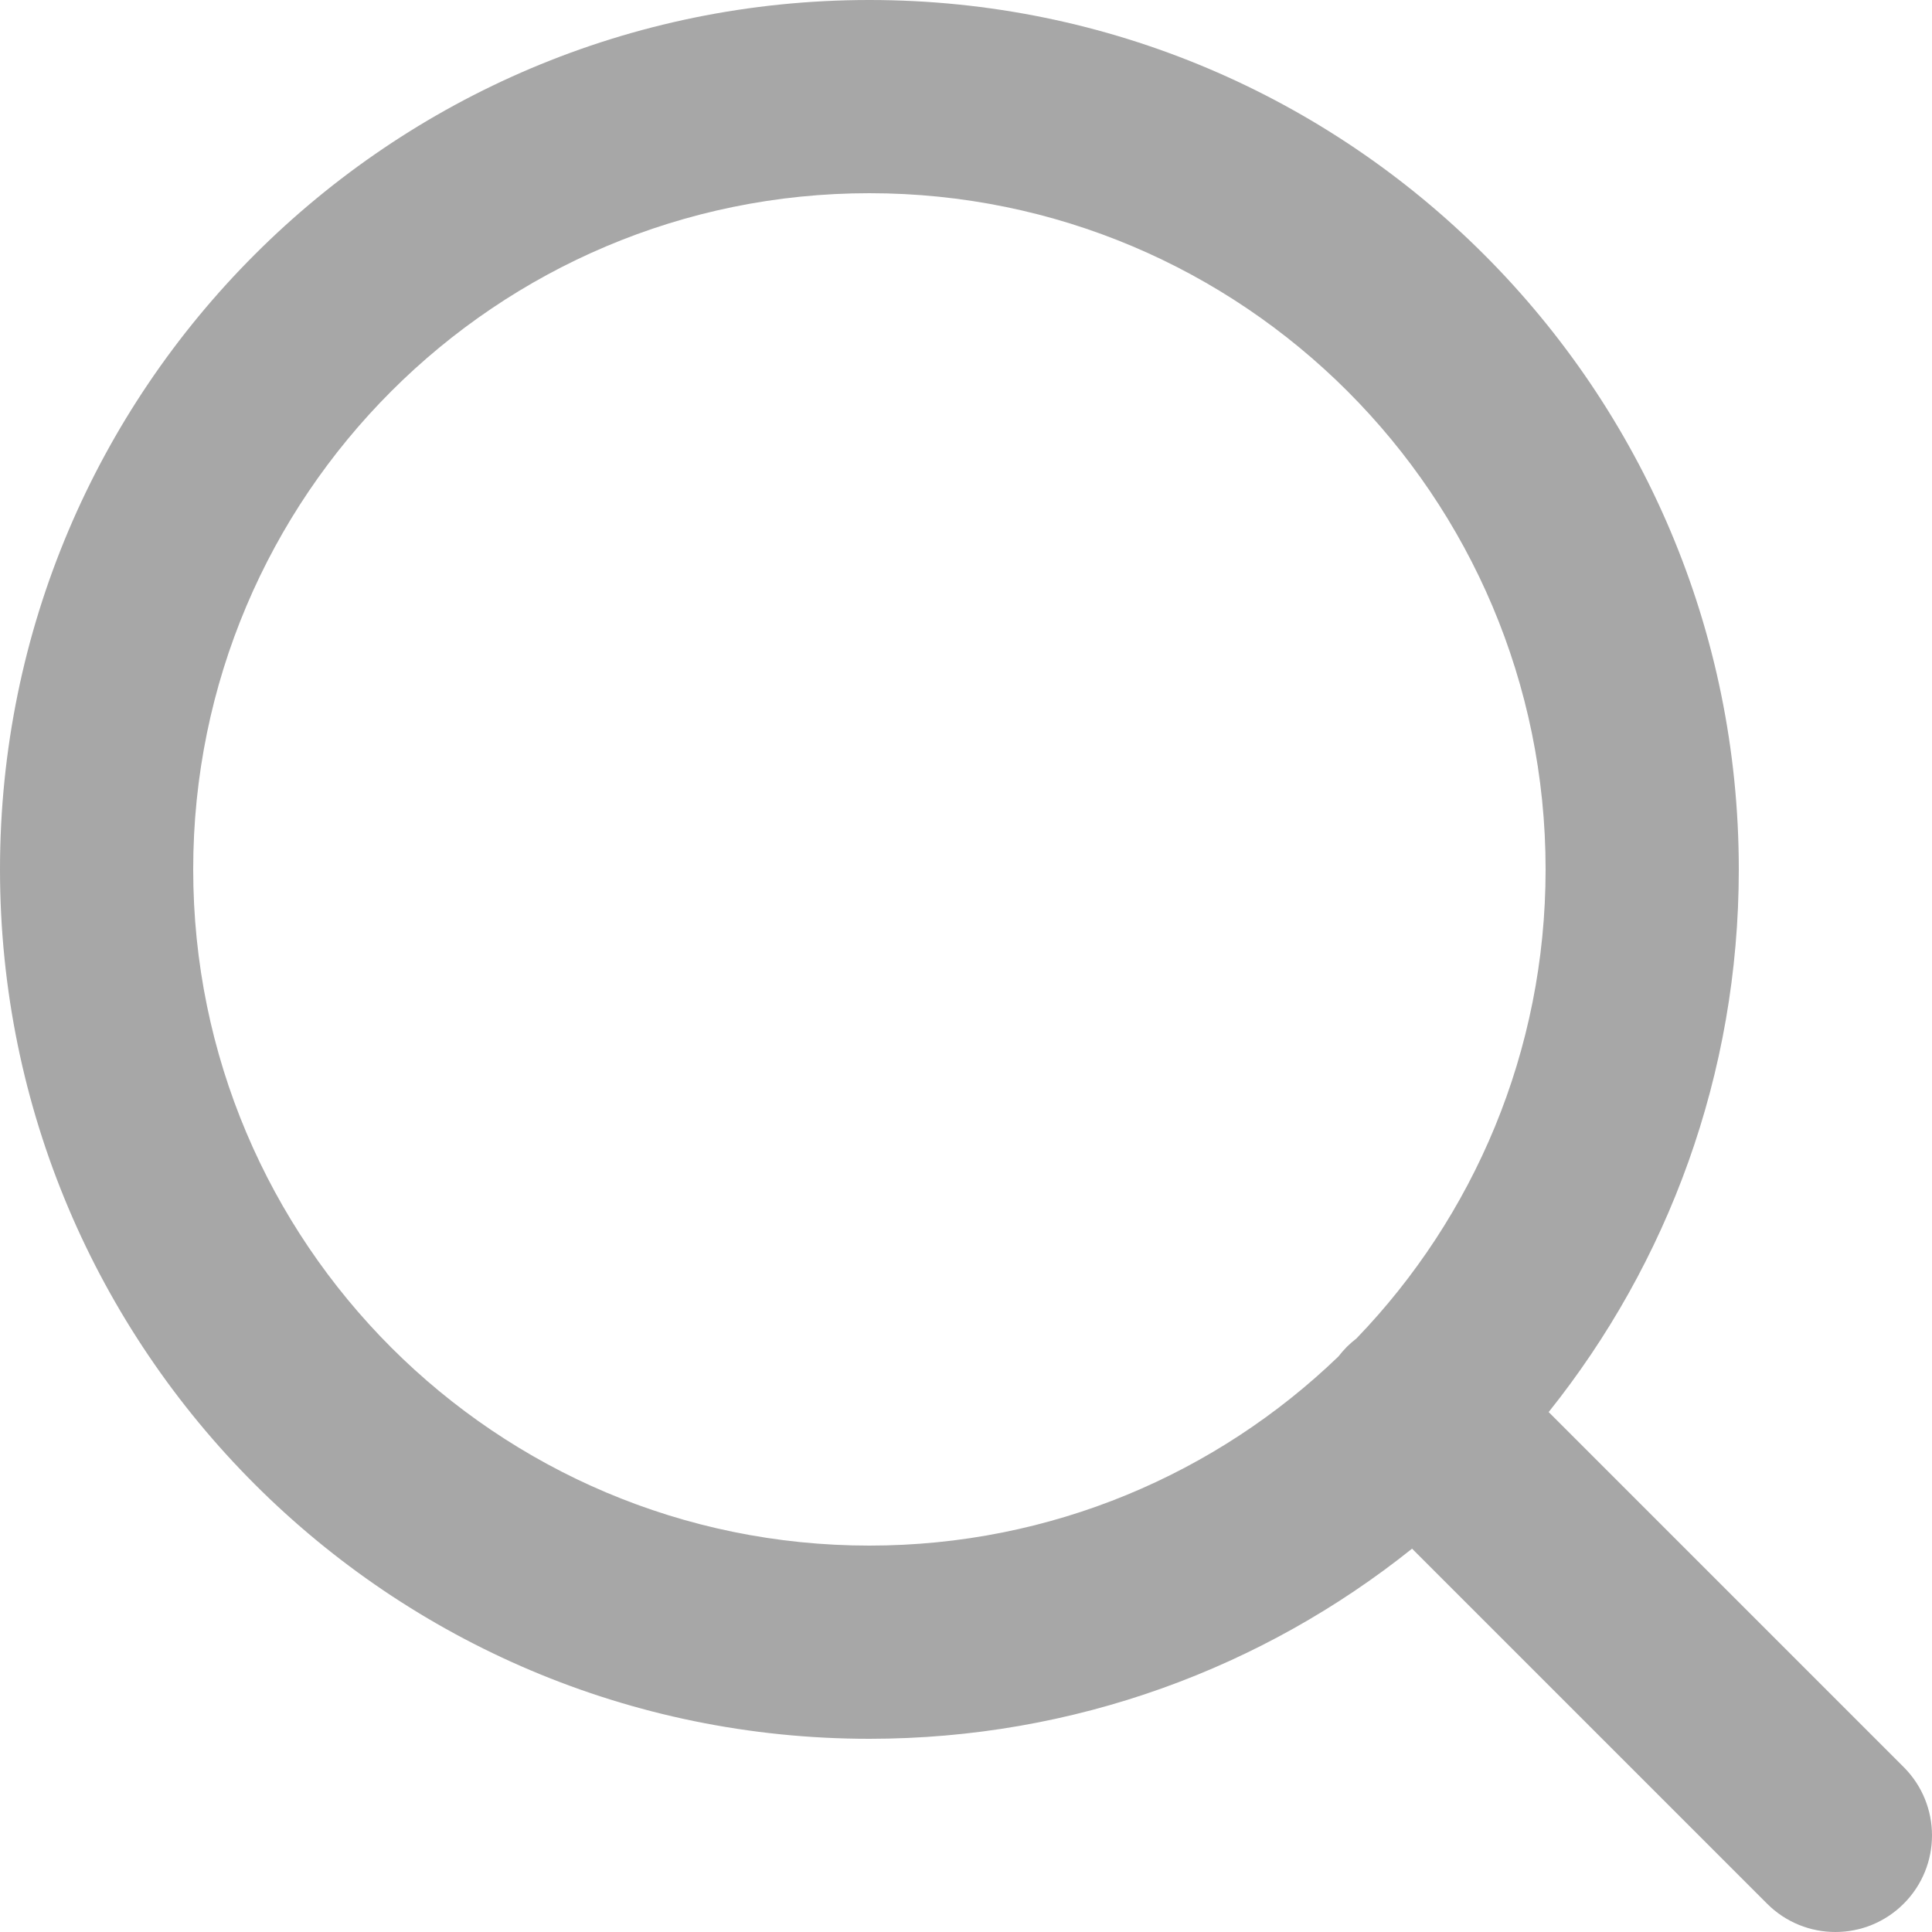
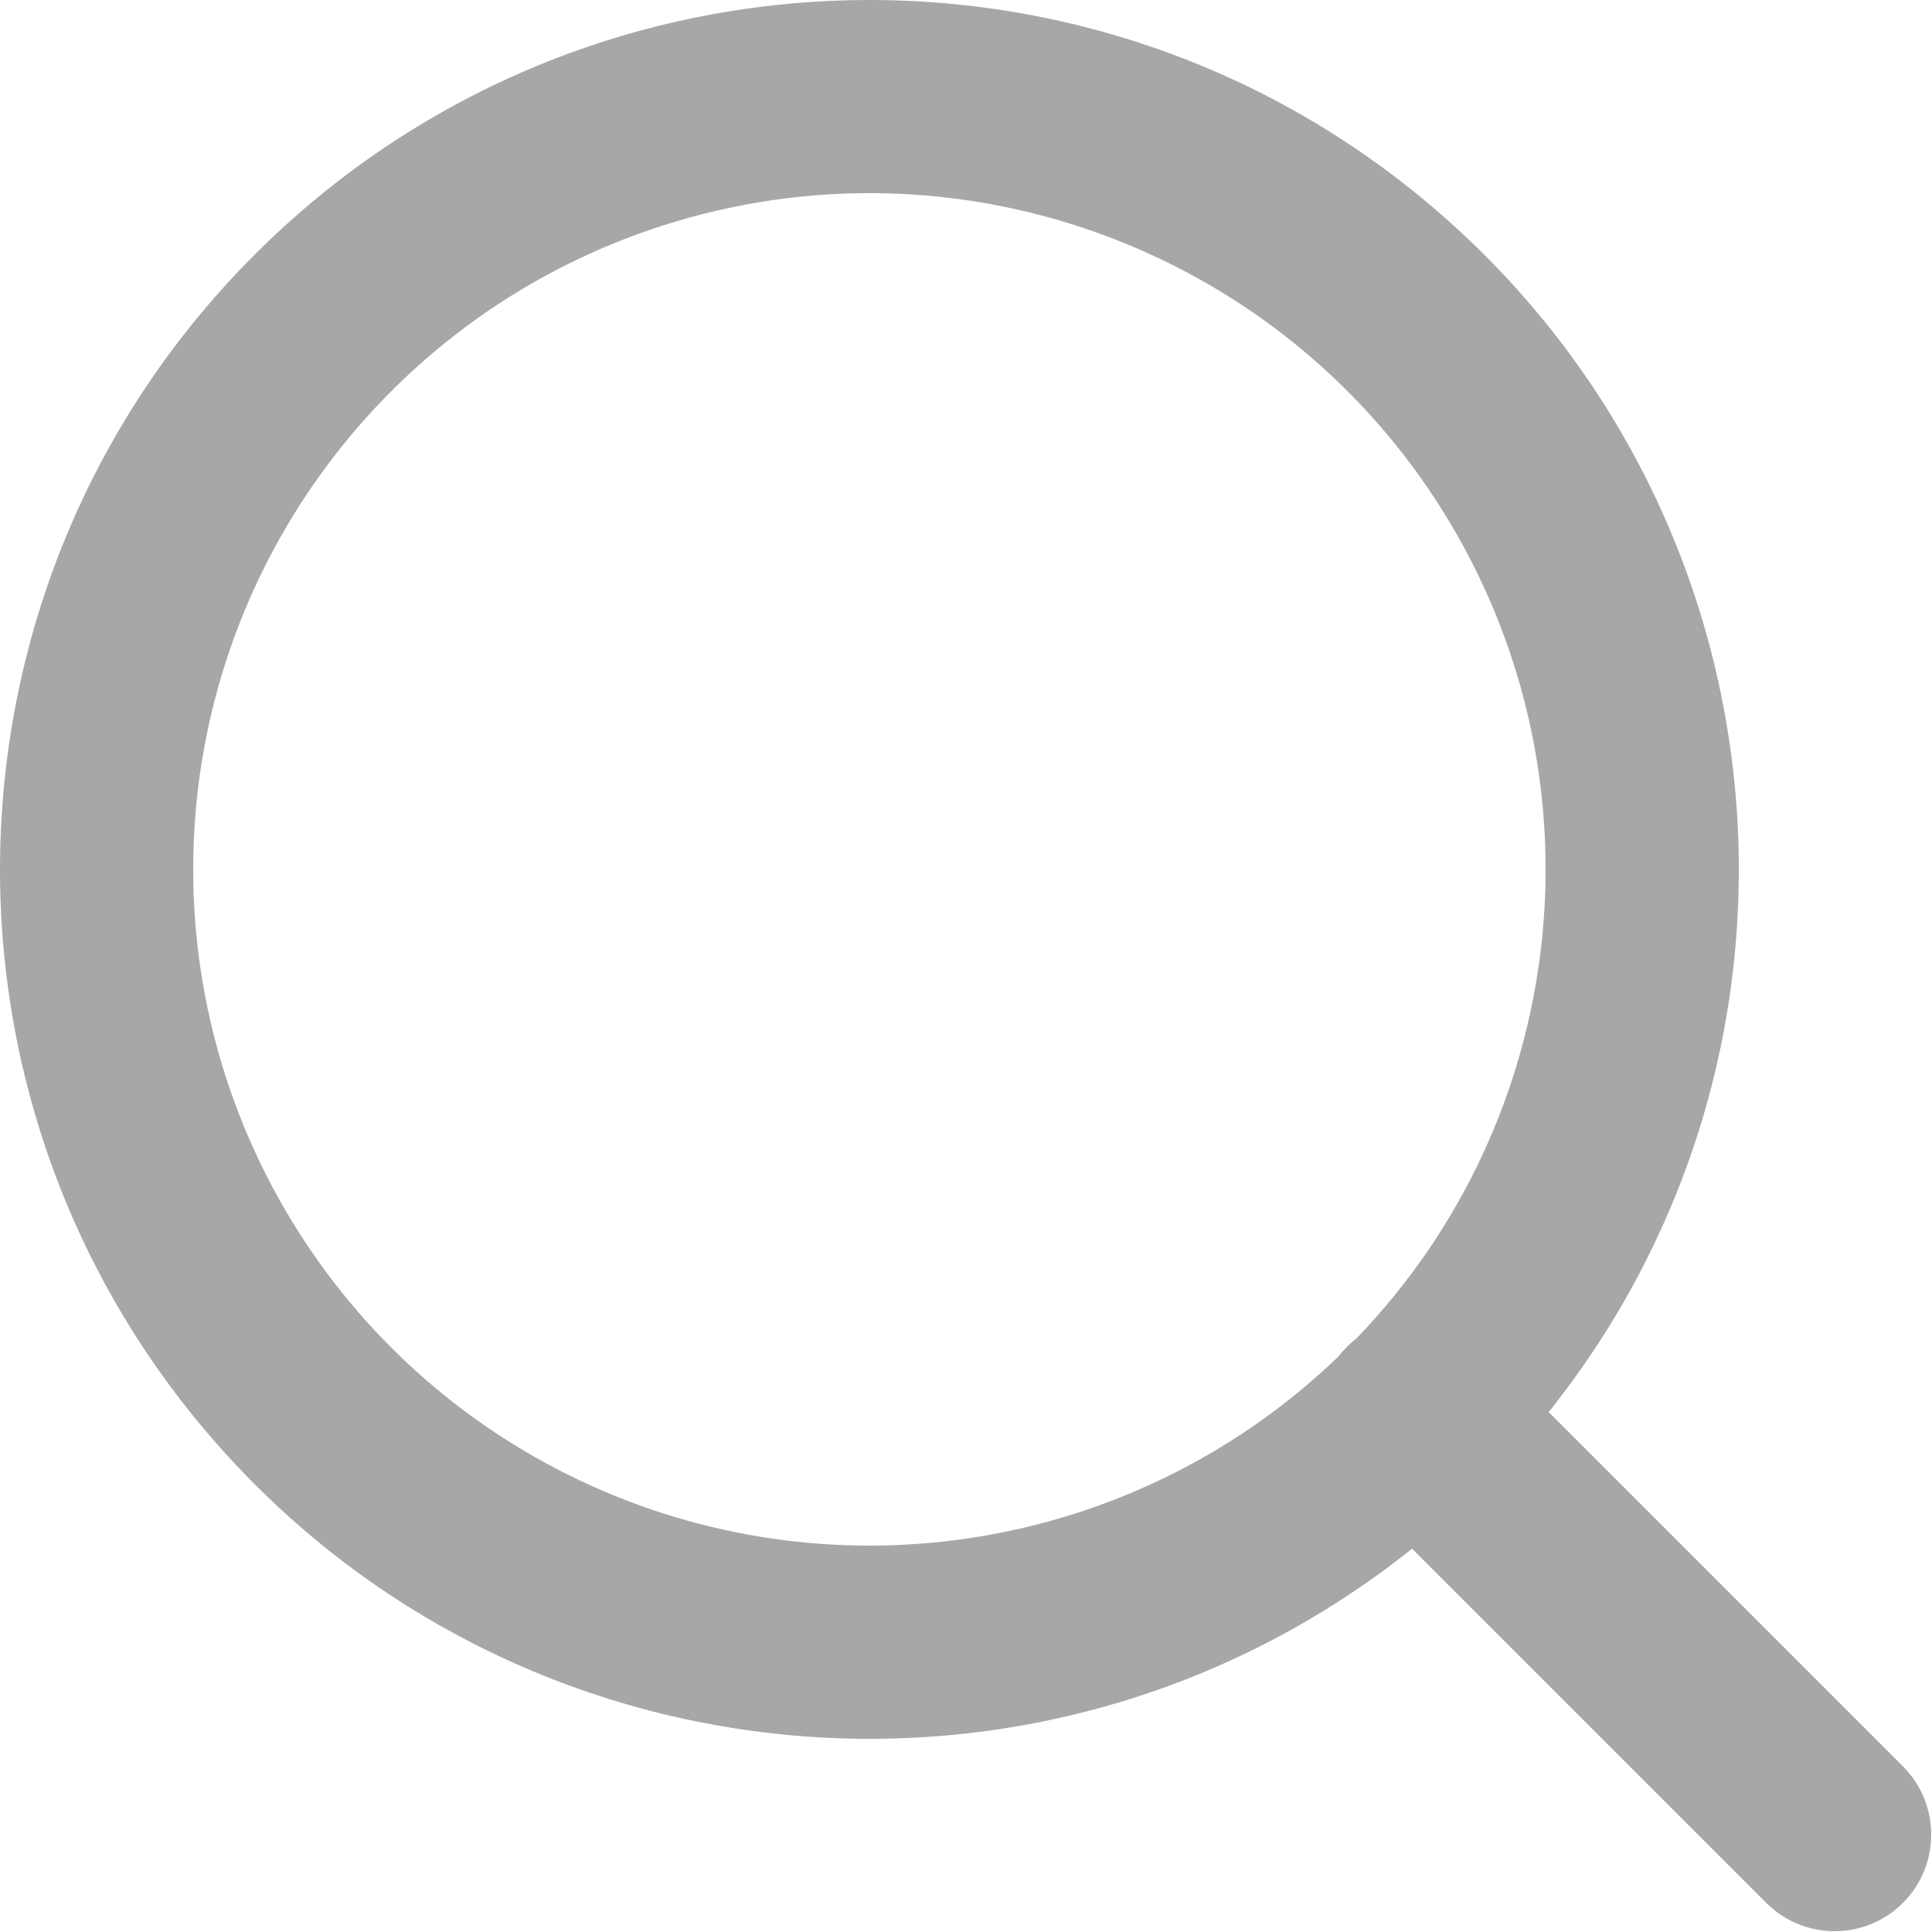
- <svg xmlns="http://www.w3.org/2000/svg" width="17" height="17" viewBox="0 0 17 17" fill="none">
-   <path fill-rule="evenodd" clip-rule="evenodd" d="M1.7 7.65C1.7 4.364 4.364 1.7 7.65 1.7C10.936 1.7 13.6 4.364 13.6 7.65C13.6 9.253 12.966 10.708 11.936 11.777C11.906 11.8 11.878 11.825 11.851 11.851C11.825 11.878 11.8 11.906 11.777 11.936C10.707 12.966 9.253 13.6 7.65 13.6C4.364 13.6 1.7 10.936 1.7 7.65ZM12.425 13.627C11.116 14.674 9.456 15.3 7.65 15.3C3.425 15.3 0 11.875 0 7.65C0 3.425 3.425 0 7.65 0C11.875 0 15.3 3.425 15.3 7.65C15.3 9.456 14.674 11.116 13.627 12.425L16.751 15.549C17.083 15.881 17.083 16.419 16.751 16.751C16.419 17.083 15.881 17.083 15.549 16.751L12.425 13.627Z" fill="#A7A7A7" />
+ <svg xmlns="http://www.w3.org/2000/svg" width="17" height="17" fill="none">
+   <path fill-rule="evenodd" clip-rule="evenodd" d="M1.7 7.65a5.95 5.95 0 1 1 10.236 4.127.848.848 0 0 0-.159.159A5.95 5.95 0 0 1 1.7 7.65Zm10.725 5.977a7.65 7.65 0 1 1 1.202-1.202l3.124 3.124a.85.85 0 0 1-1.202 1.202l-3.124-3.124Z" fill="#A7A7A7" />
</svg>
